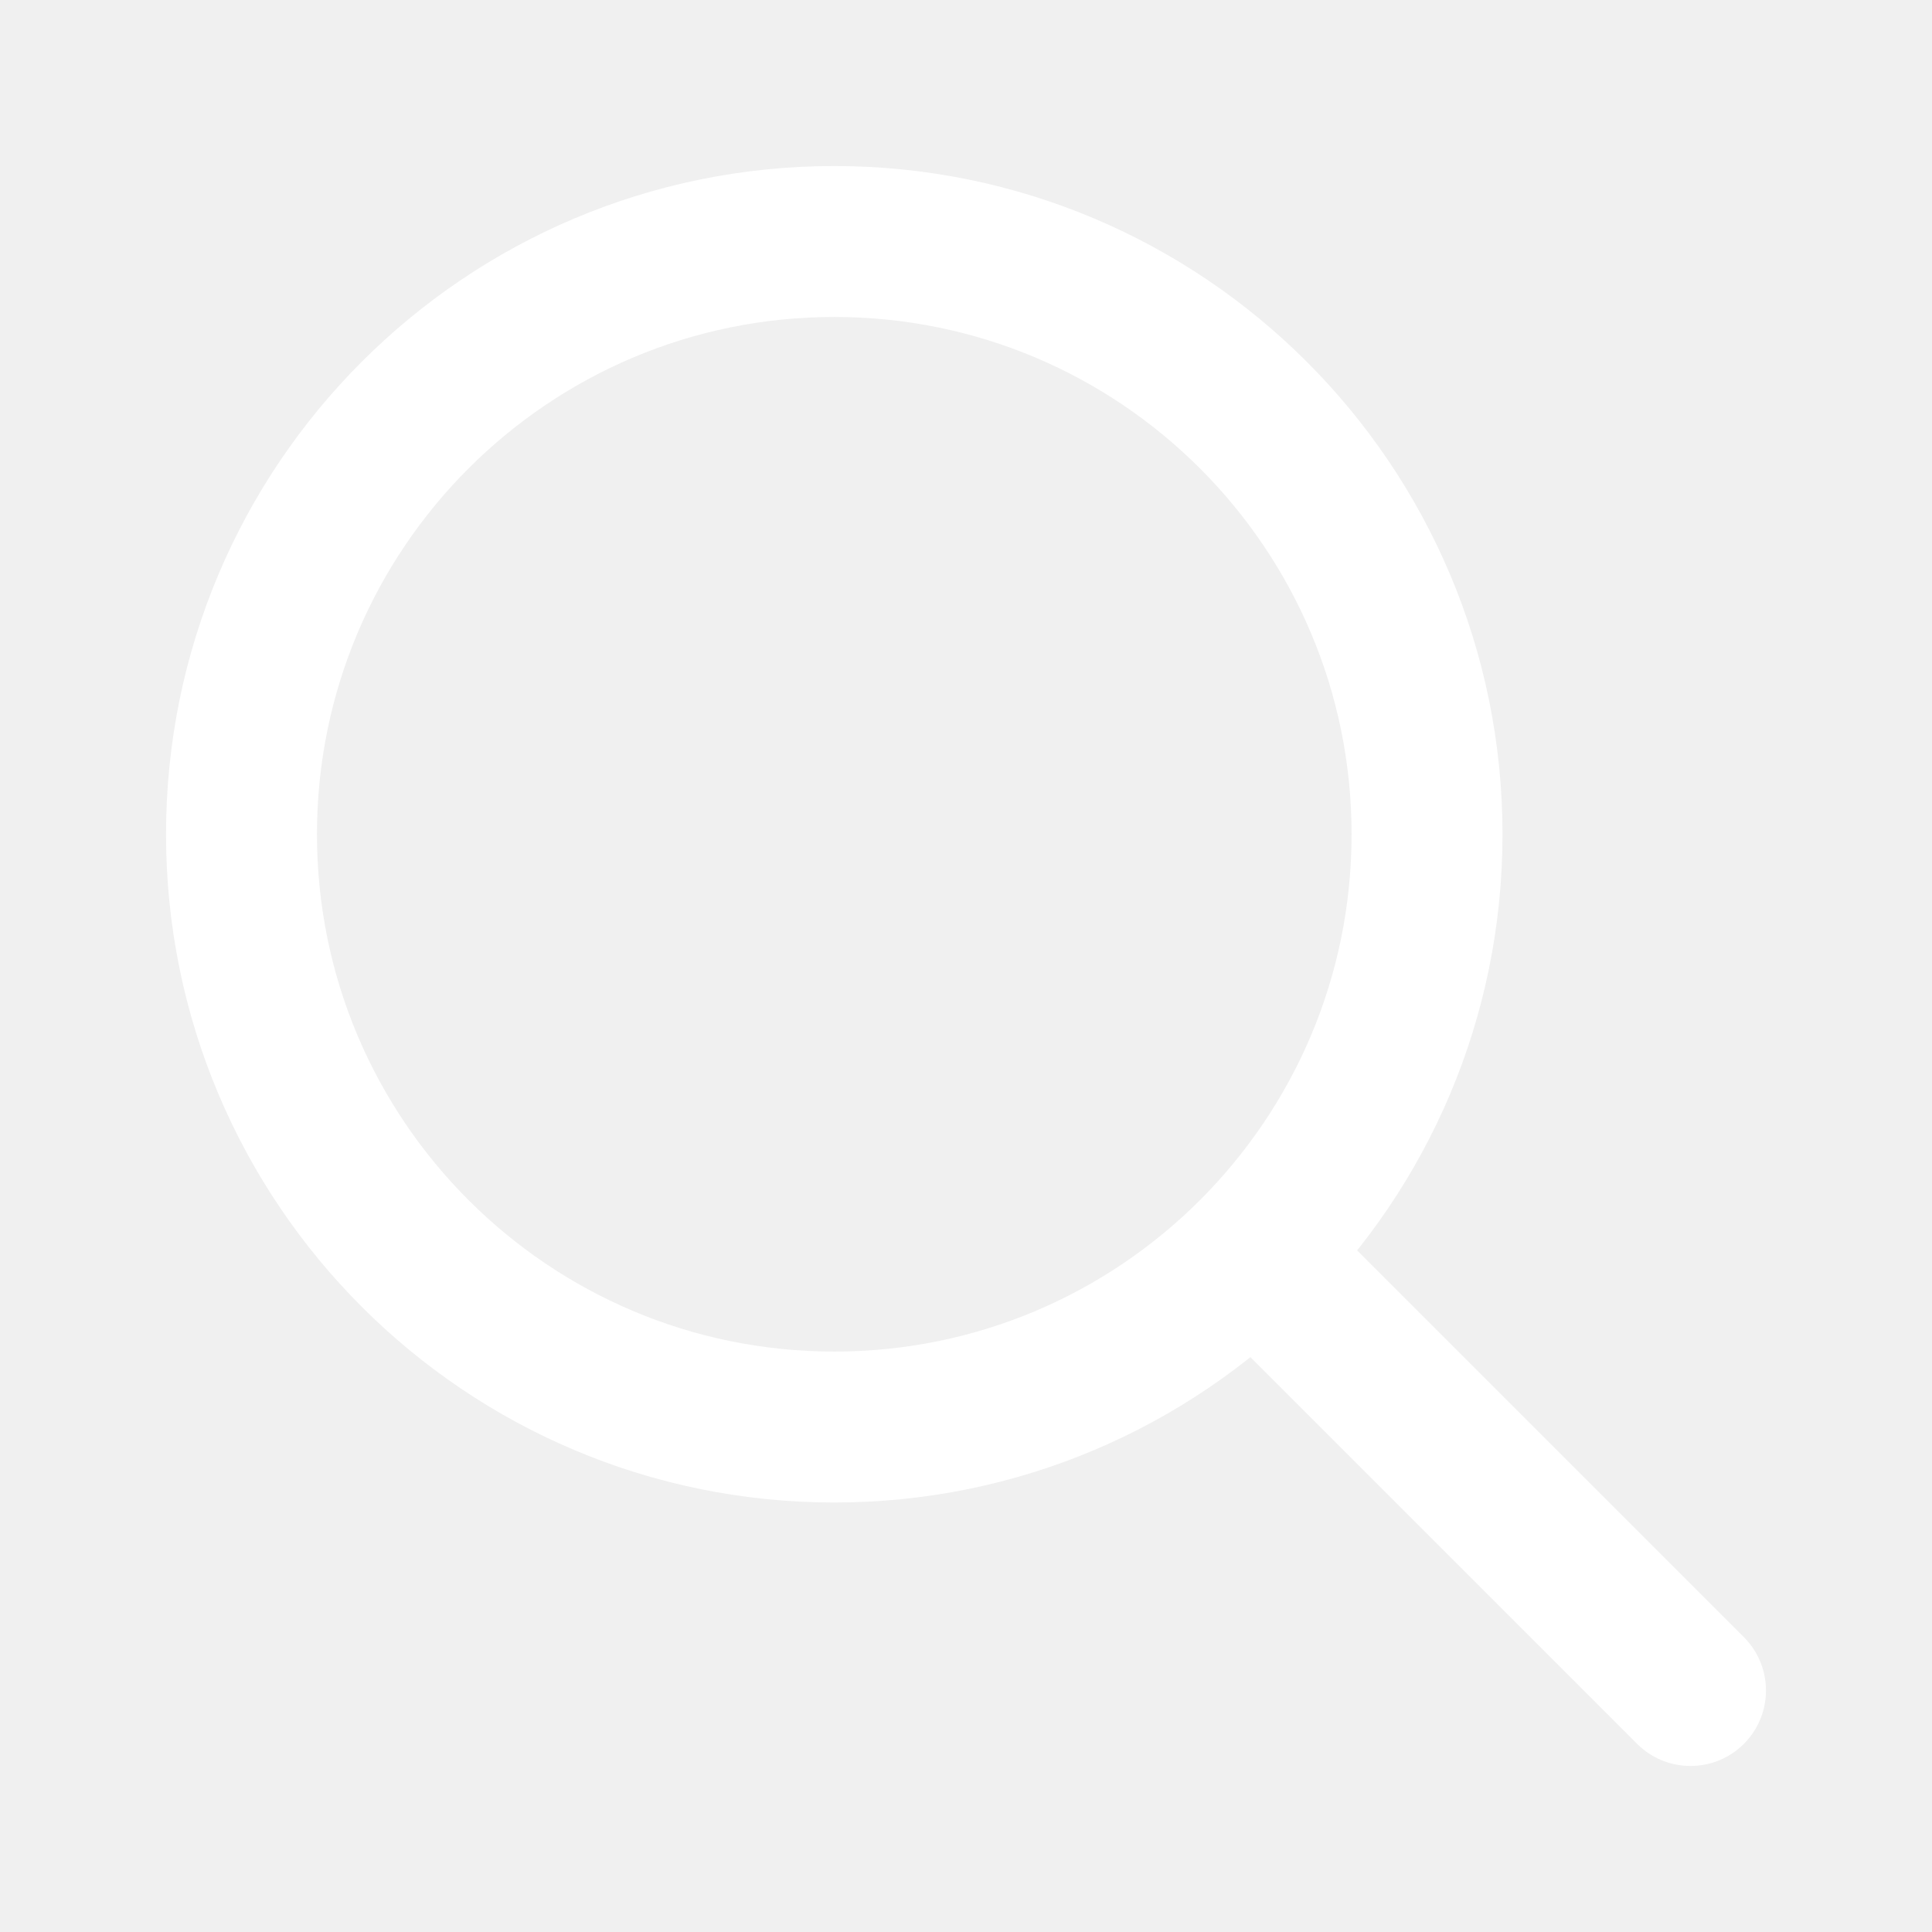
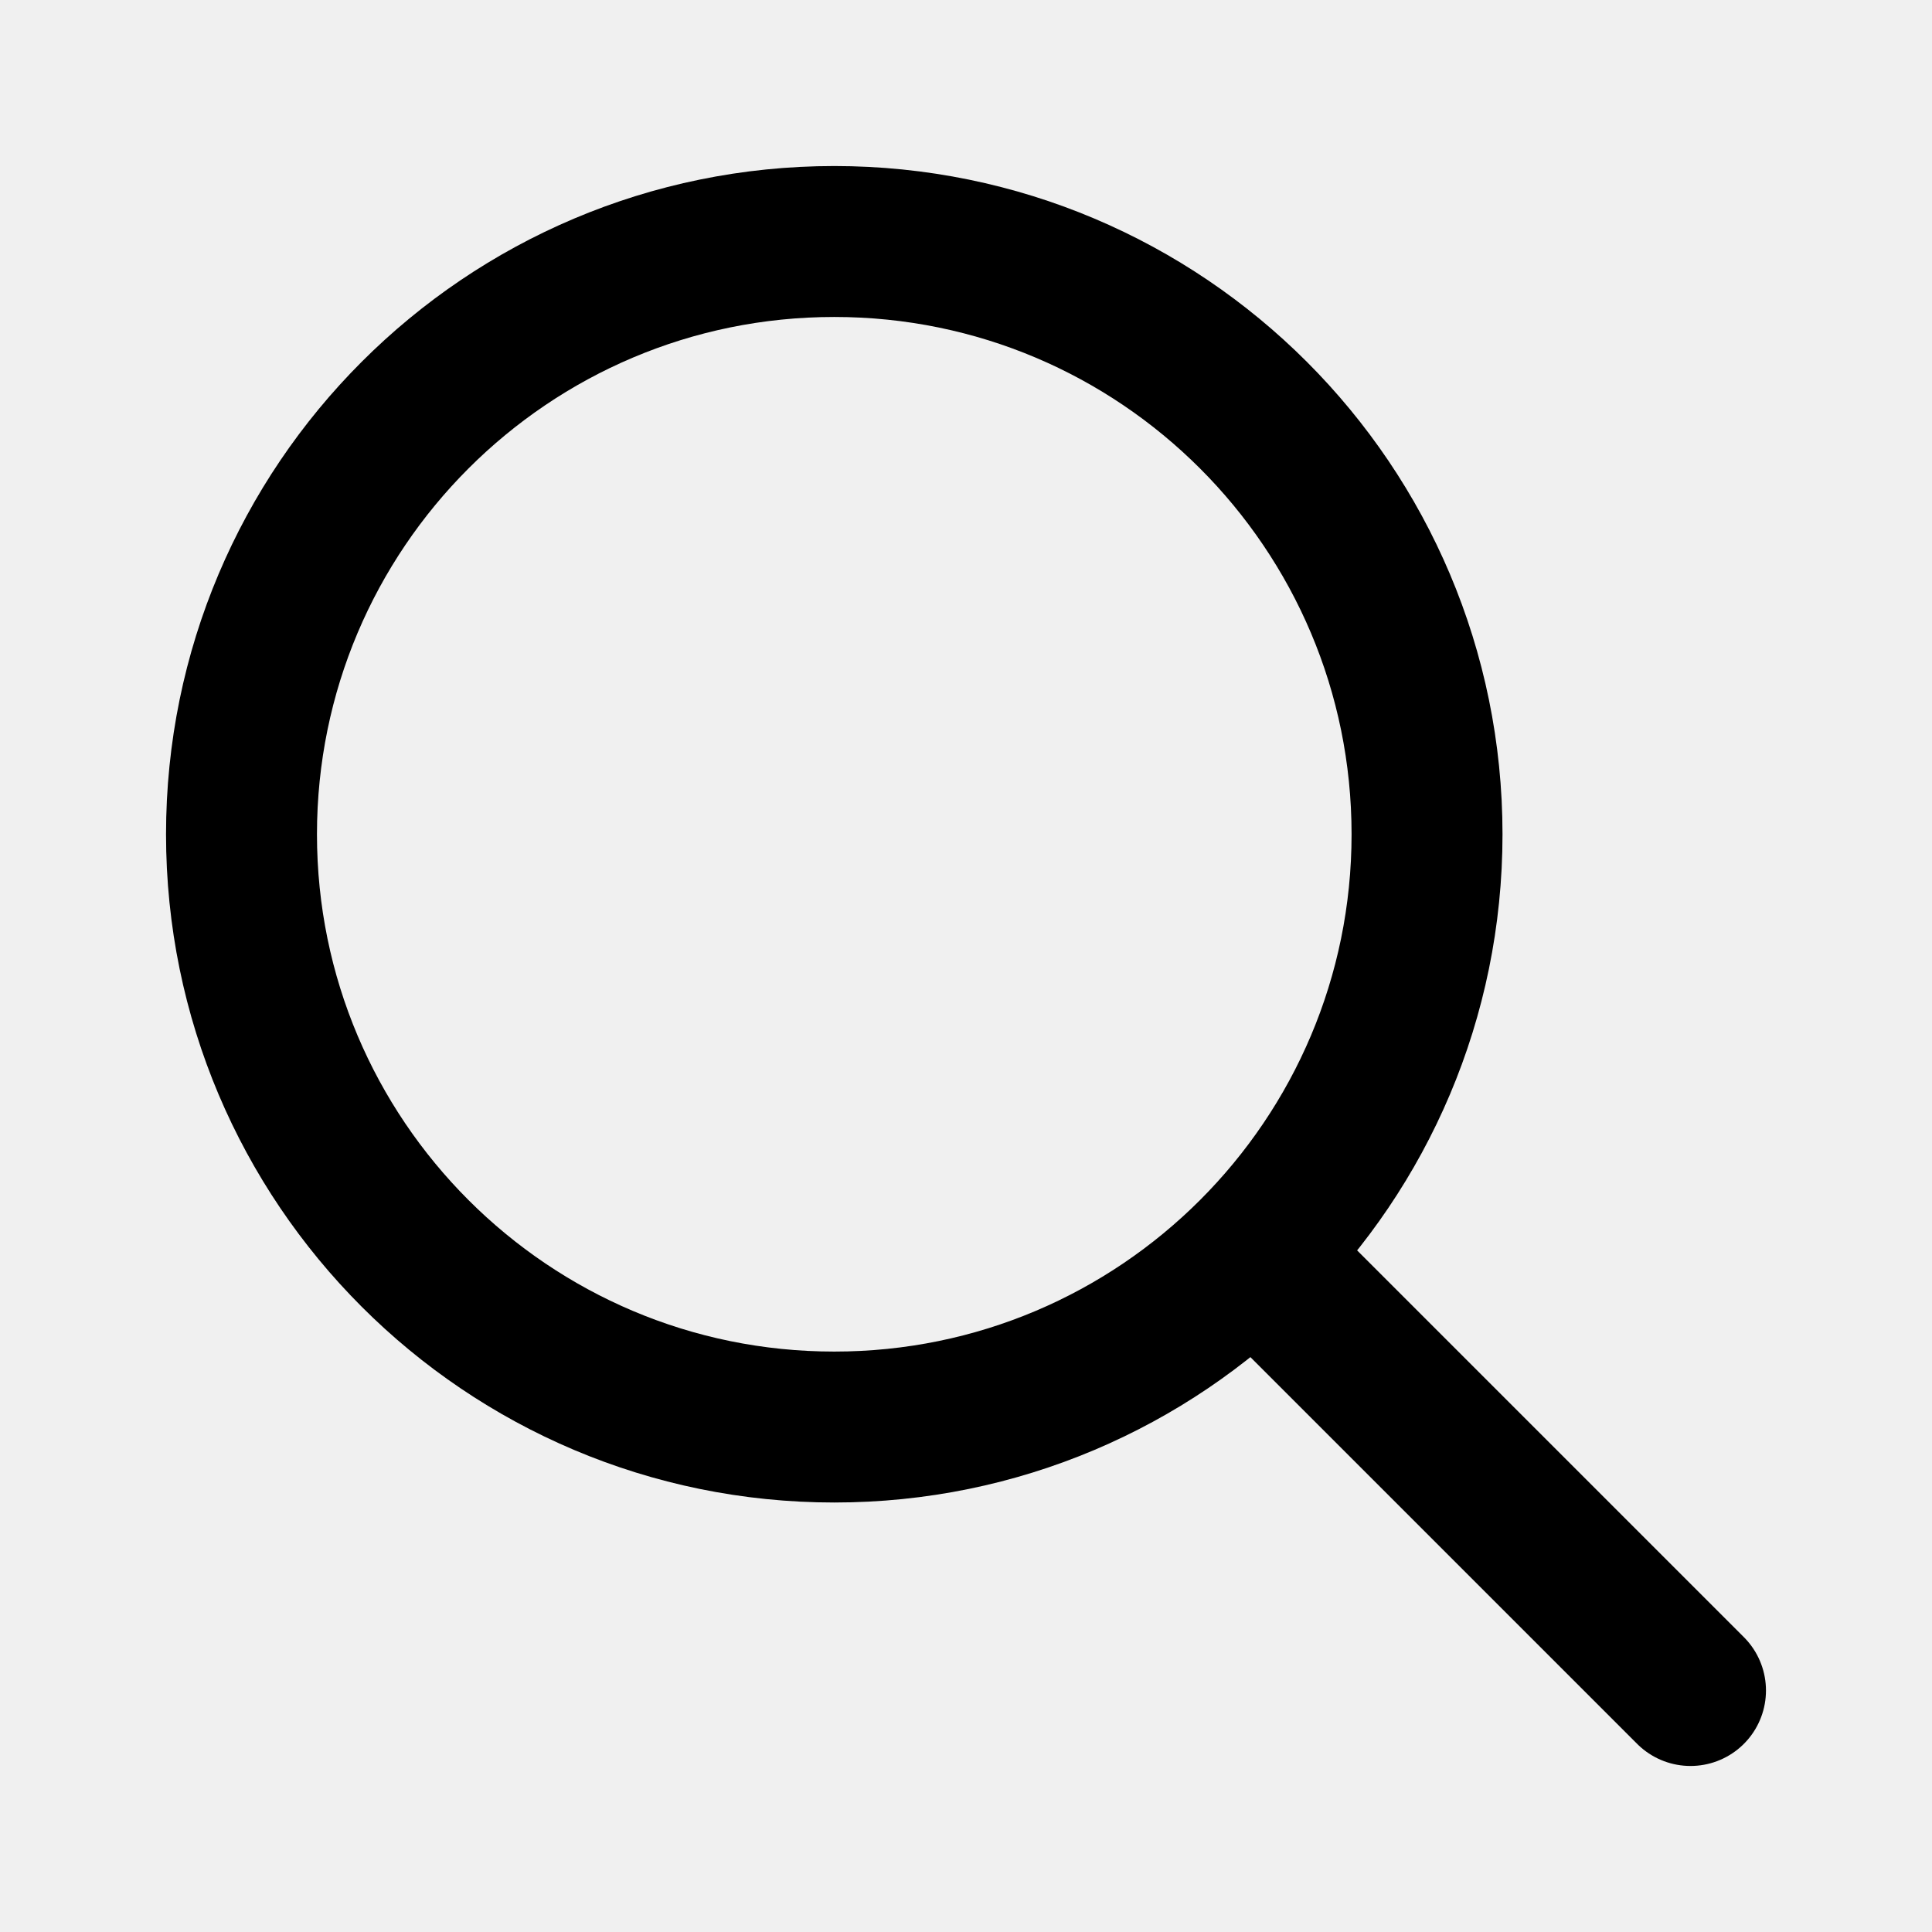
<svg xmlns="http://www.w3.org/2000/svg" viewBox="0 0 512 512" class="ionicon">
-   <path d="M221.09 64a157.09 157.09 0 1 0 157.09 157.09A157.1 157.1 0 0 0 221.09 64Z" fill="none" stroke="#FFFFFF" stroke-miterlimit="10" stroke-width="40px" />
-   <path d="M338.29 338.29 448 448" fill="none" stroke="#FFFFFF" stroke-linecap="round" stroke-miterlimit="10" stroke-width="40px" />
+   <path d="M221.09 64a157.09 157.09 0 1 0 157.09 157.09A157.1 157.1 0 0 0 221.09 64Z" fill="none" stroke="#000000" stroke-miterlimit="10" stroke-width="40px" />
+   <path d="M338.29 338.29 448 448" fill="none" stroke="#000000" stroke-linecap="round" stroke-miterlimit="10" stroke-width="40px" />
</svg>
